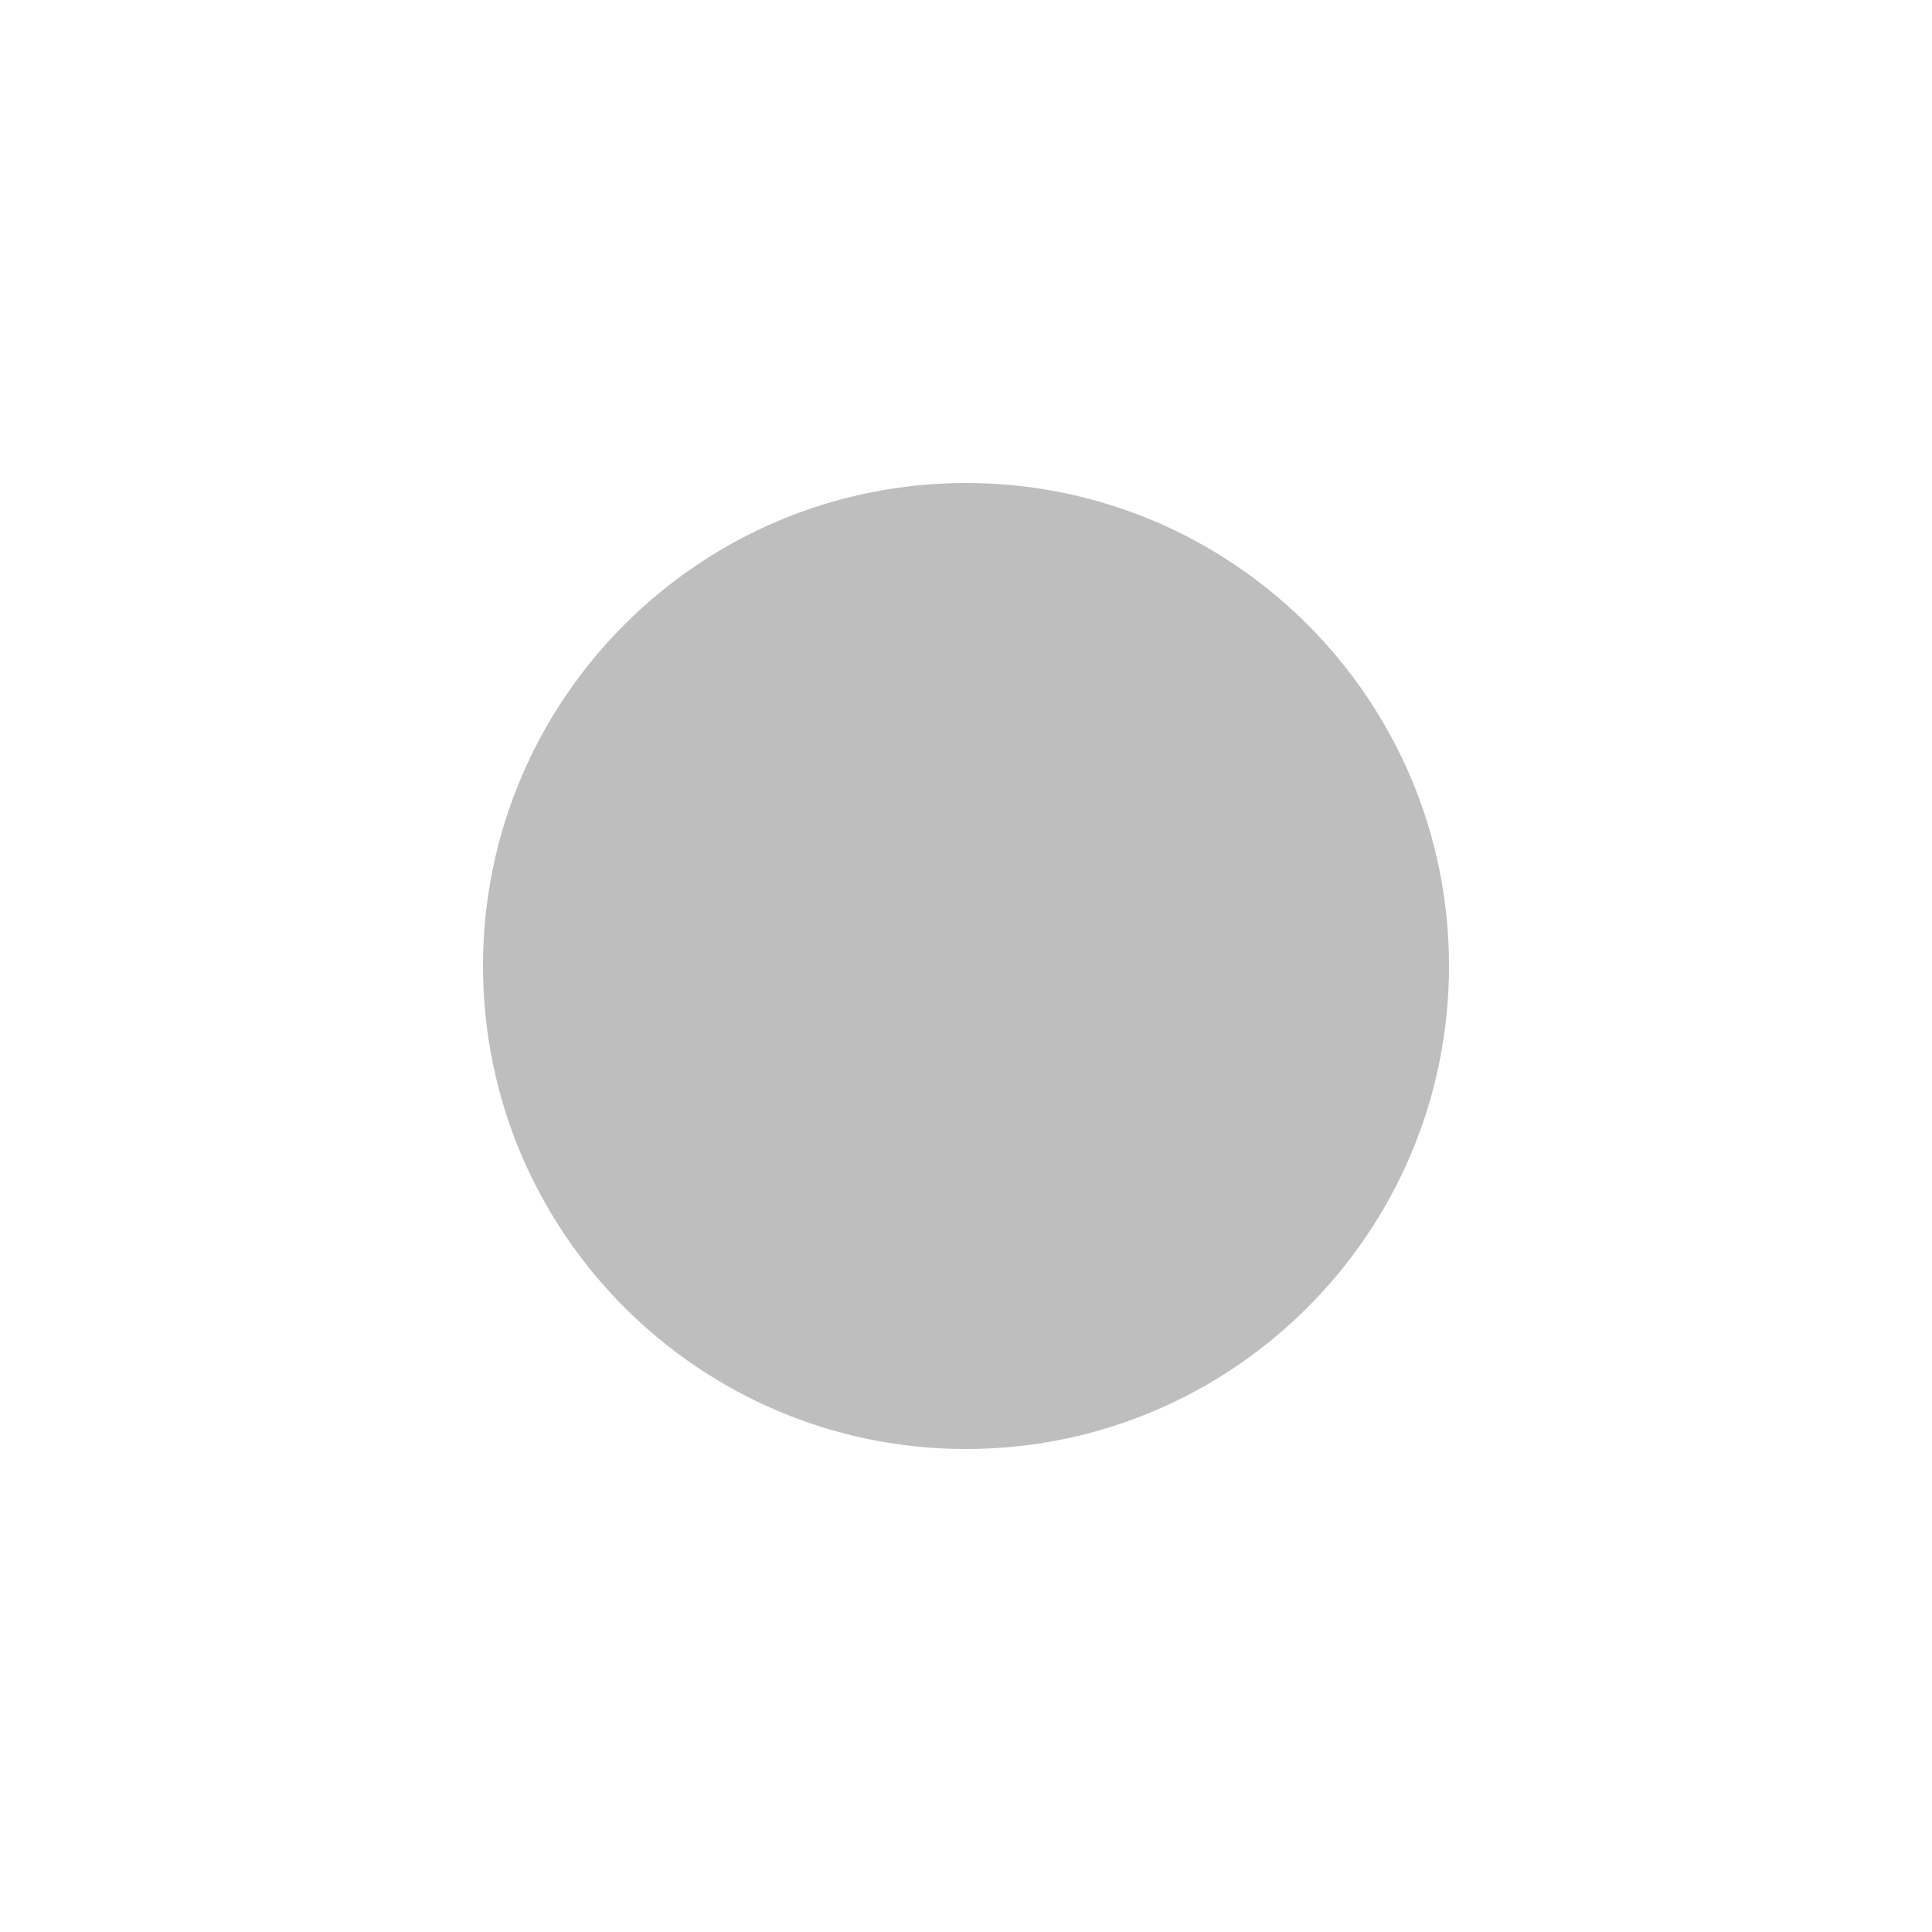
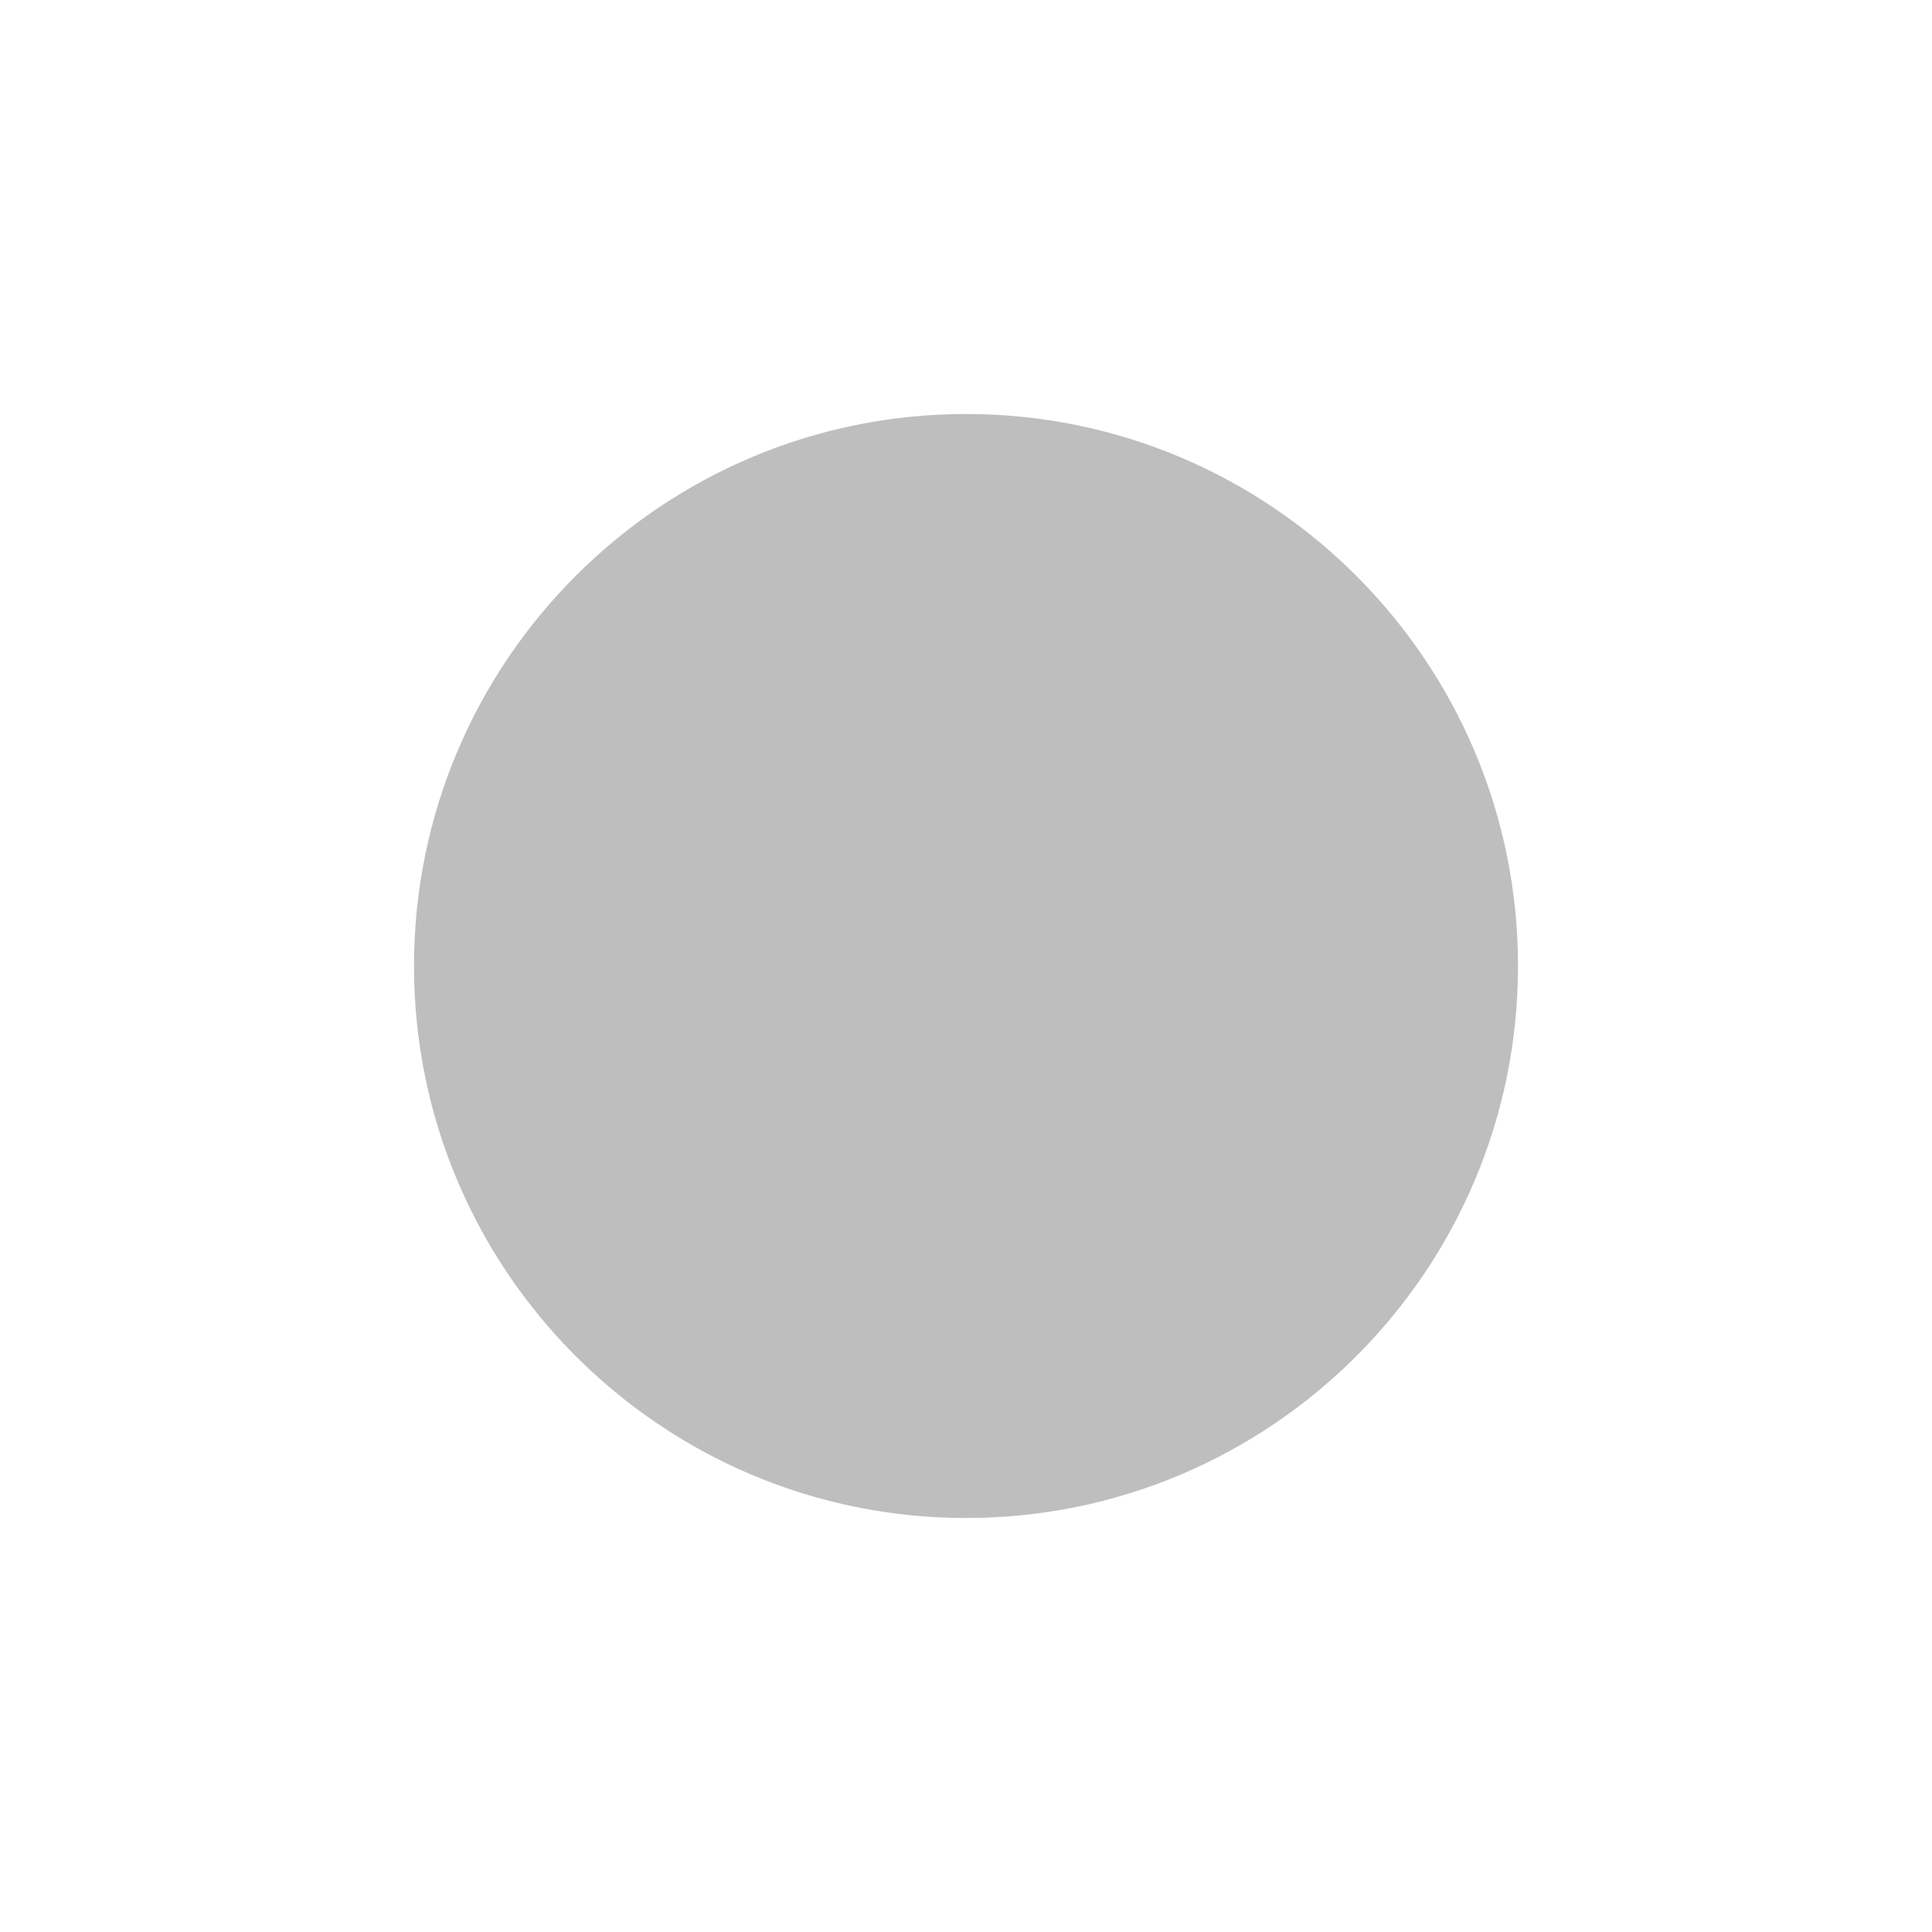
- <svg xmlns="http://www.w3.org/2000/svg" height="20" width="20">
+ <svg xmlns="http://www.w3.org/2000/svg" height="14" width="14">
  <g style="display:inline">
-     <path d="M391 344c-2.76 0-5 2.24-5 5s2.24 5 5 5 5-2.24 5-5-2.24-5-5-5z" style="color:#bebebe;font-style:normal;font-variant:normal;font-weight:400;font-stretch:normal;font-size:medium;line-height:normal;font-family:'Andale Mono';text-indent:0;text-align:start;text-decoration:none;text-decoration-line:none;letter-spacing:normal;word-spacing:normal;text-transform:none;direction:ltr;text-anchor:start;display:inline;overflow:visible;visibility:visible;fill:#bebebe;fill-opacity:1;fill-rule:nonzero;stroke:none;stroke-width:2.389;marker:none" transform="translate(-381 -339)" />
+     <path d="M388 342c-2.207 0-4 1.793-4 4s1.793 4 4 4c2.208 0 4-1.793 4-4s-1.792-4-4-4z" style="color:#bebebe;font-style:normal;font-variant:normal;font-weight:400;font-stretch:normal;font-size:medium;line-height:normal;font-family:'Andale Mono';text-indent:0;text-align:start;text-decoration:none;text-decoration-line:none;letter-spacing:normal;word-spacing:normal;text-transform:none;direction:ltr;text-anchor:start;display:inline;overflow:visible;visibility:visible;fill:#bebebe;fill-opacity:1;fill-rule:nonzero;stroke:none;stroke-width:2.389;marker:none" transform="translate(-381 -339)" />
  </g>
</svg>
